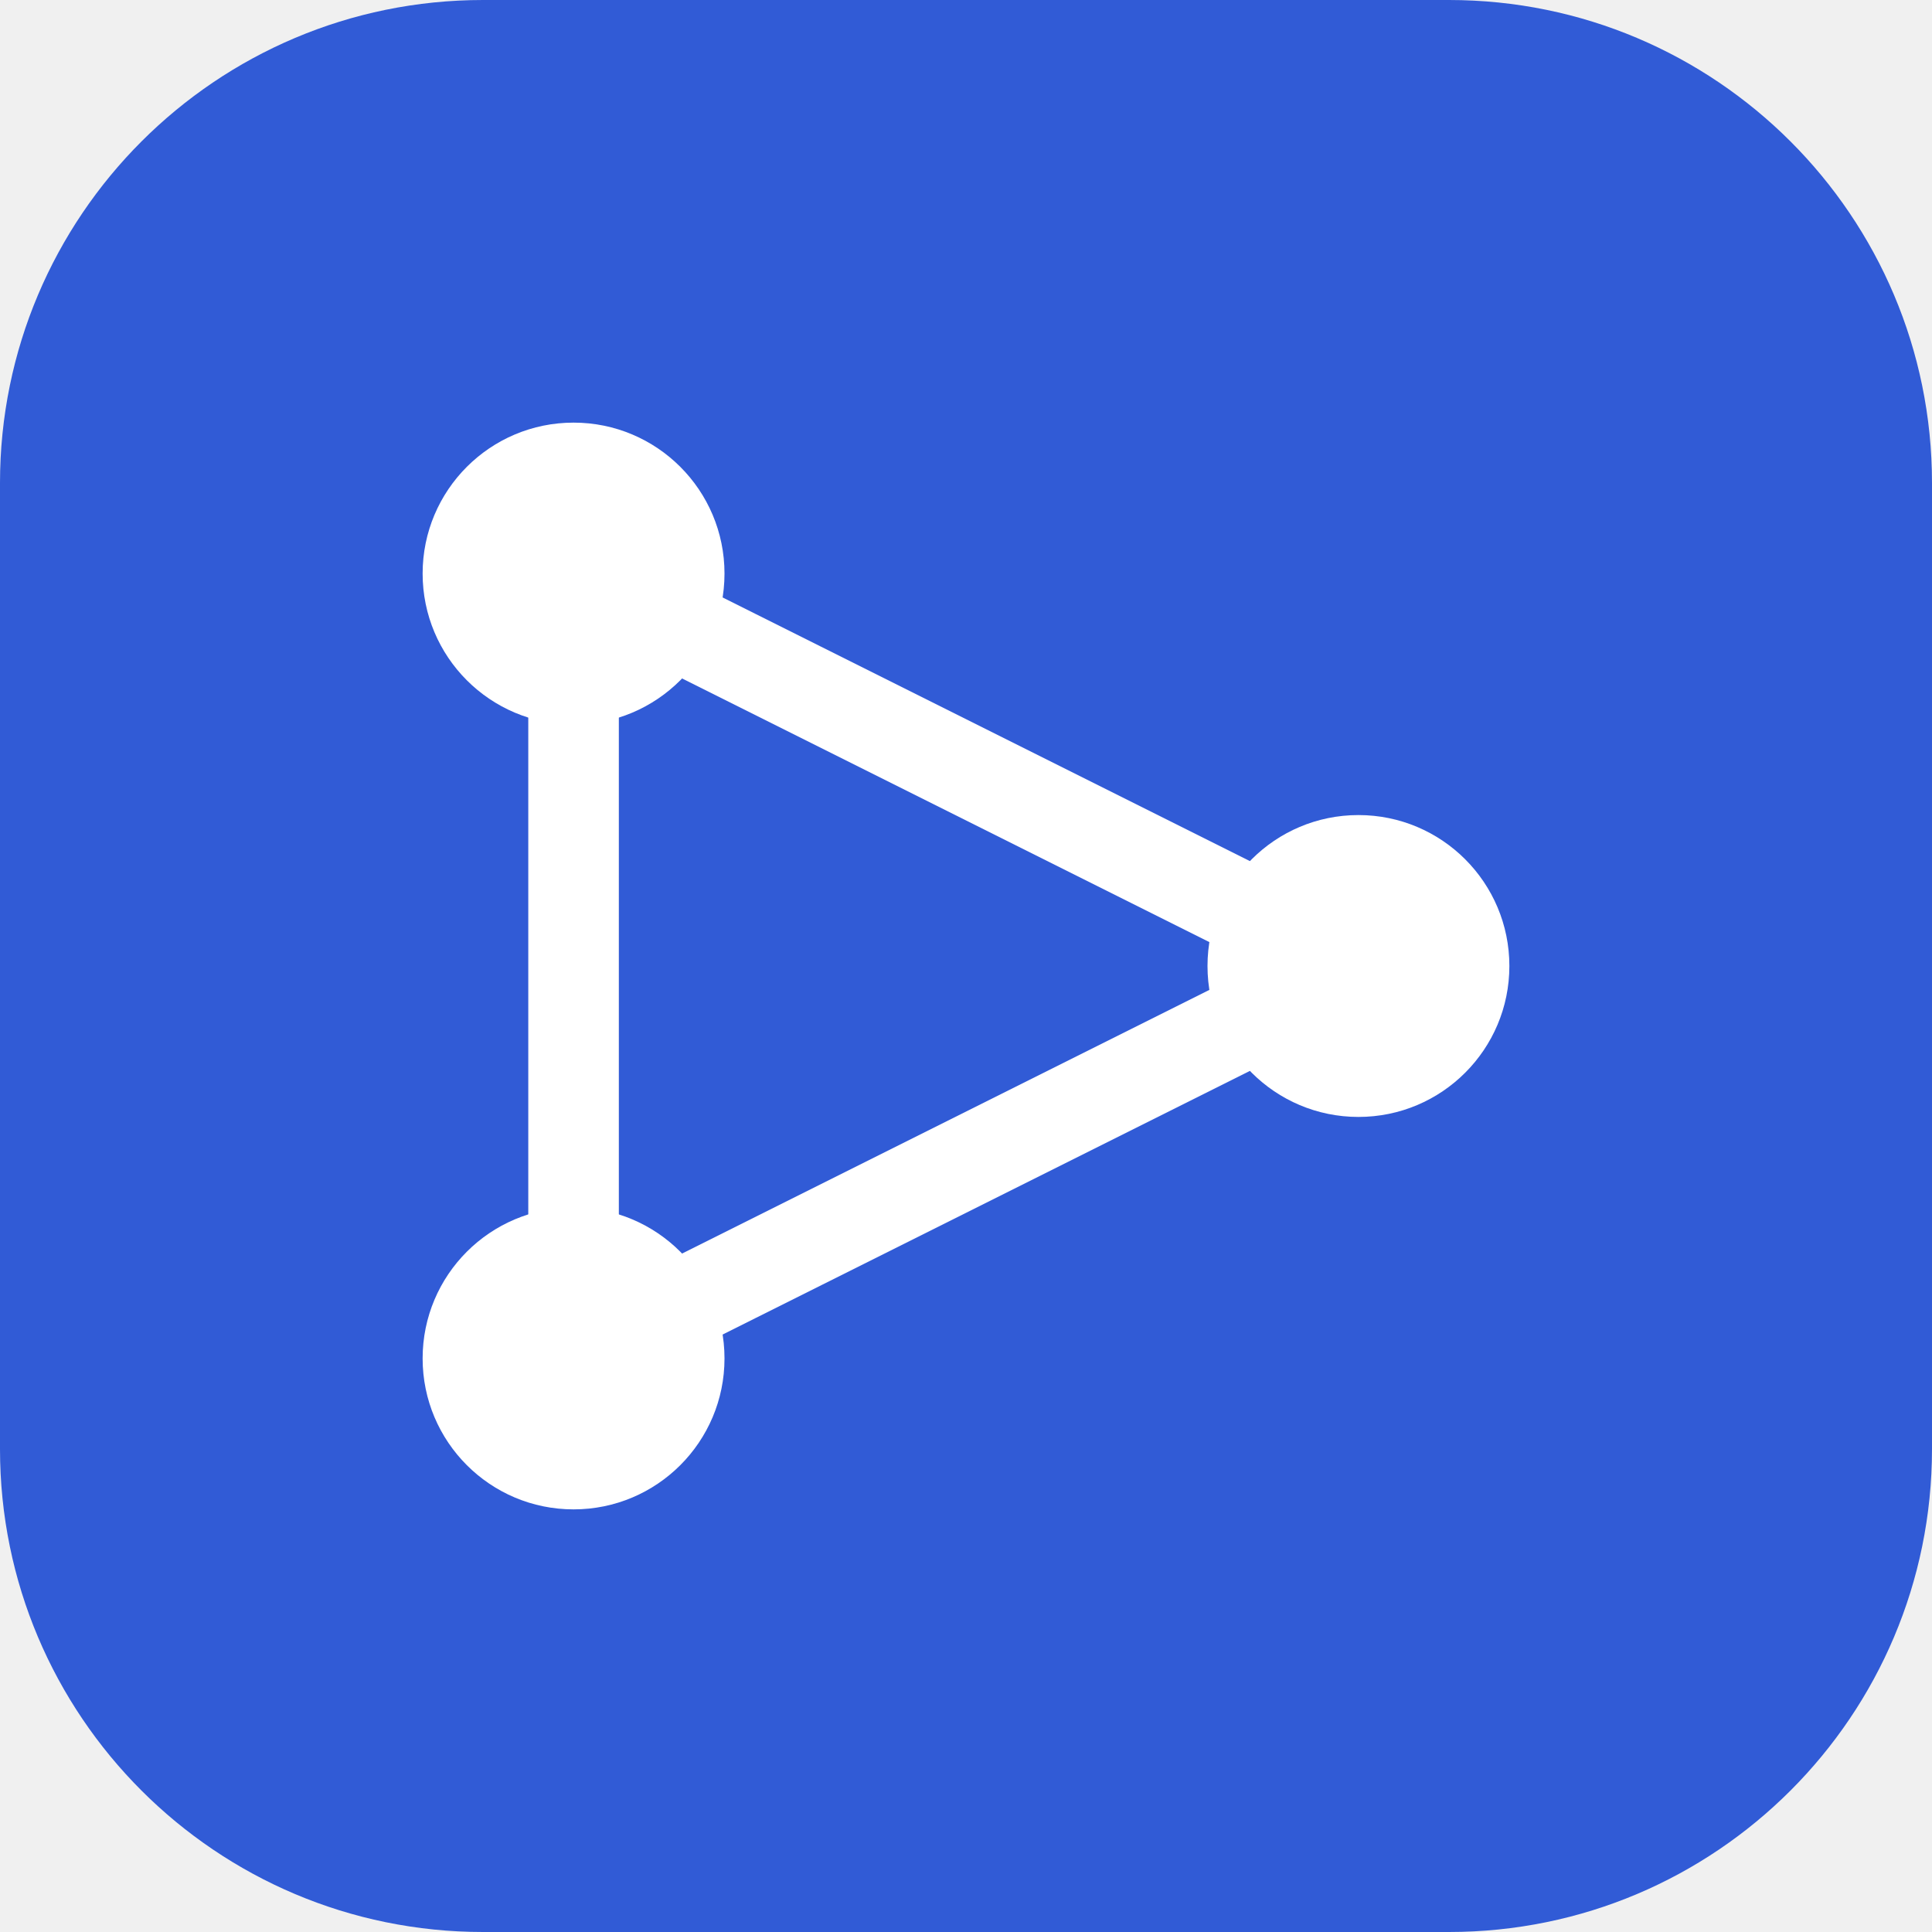
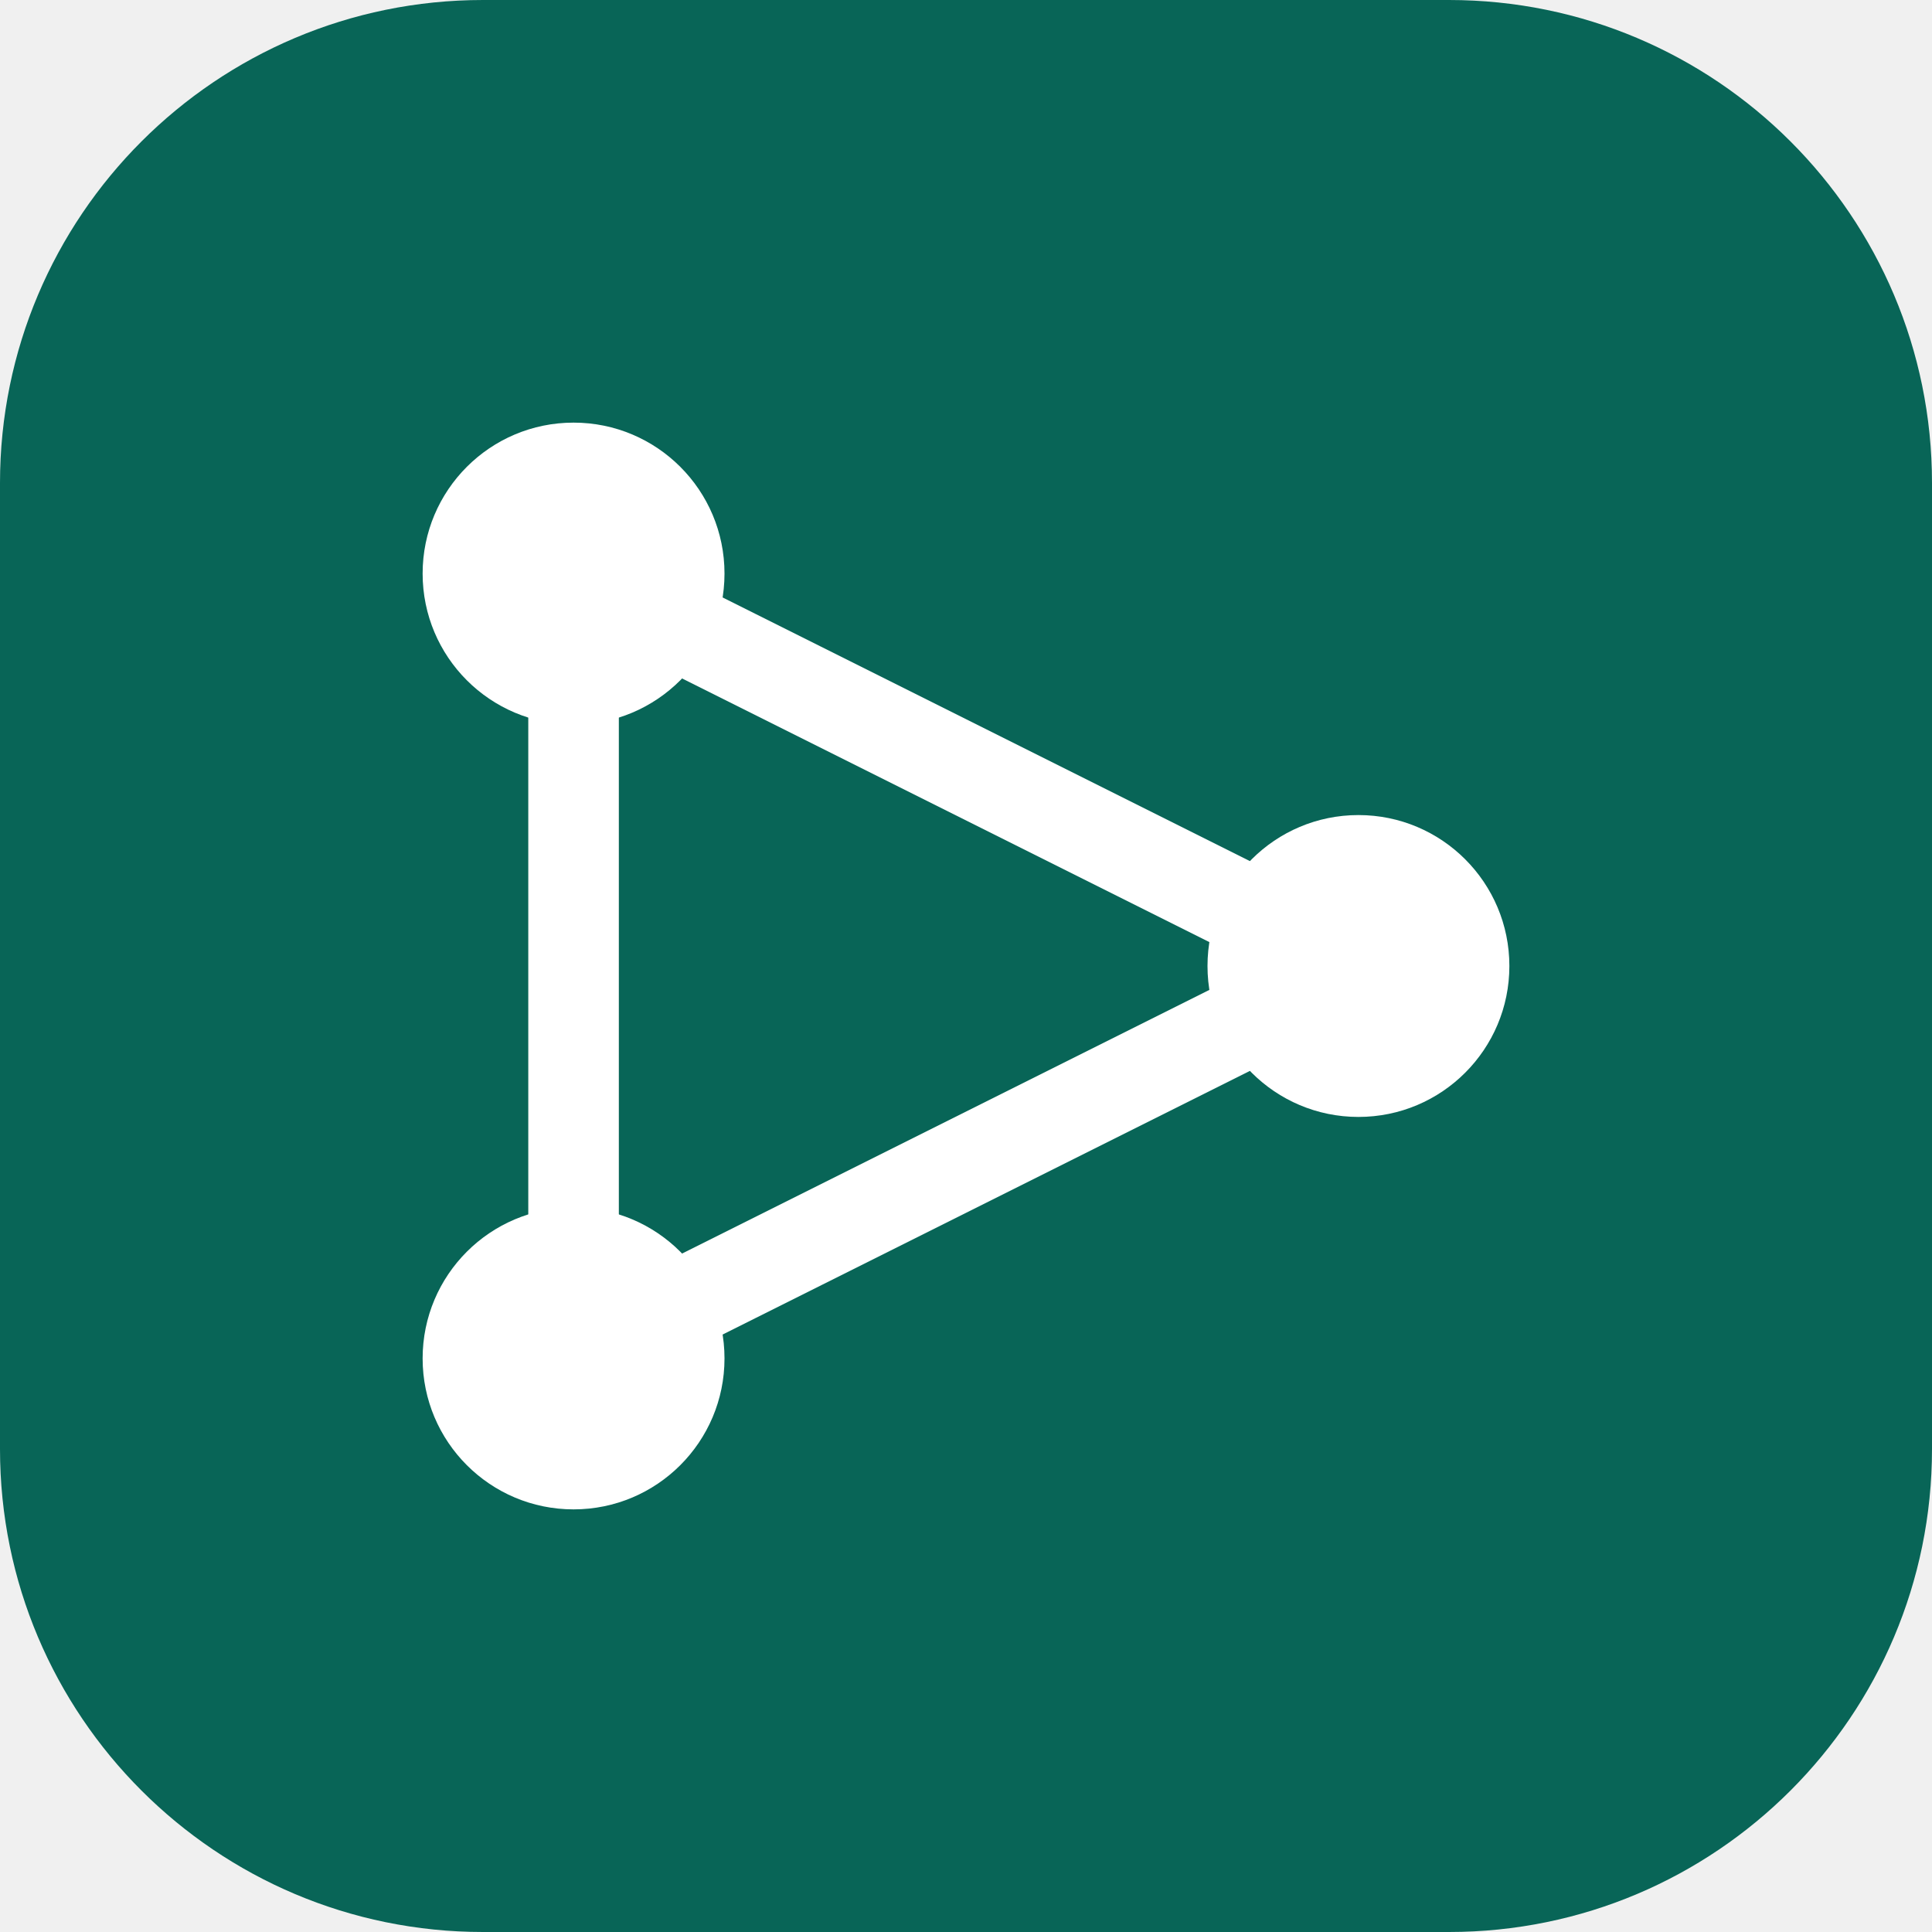
<svg xmlns="http://www.w3.org/2000/svg" width="64" height="64" viewBox="0 0 64 64">
-   <rect width="64" height="64" rx="16" fill="#315bd6" />
+   <rect width="64" height="64" rx="16" fill="#086557" />
  <path d="M19 19L45 32 19 45V19Z" fill="none" stroke="#fff" stroke-width="3" />
  <g fill="#fff">
    <circle cx="19" cy="19" r="5" />
    <circle cx="19" cy="45" r="5" />
    <circle cx="45" cy="32" r="5" />
  </g>
</svg>
